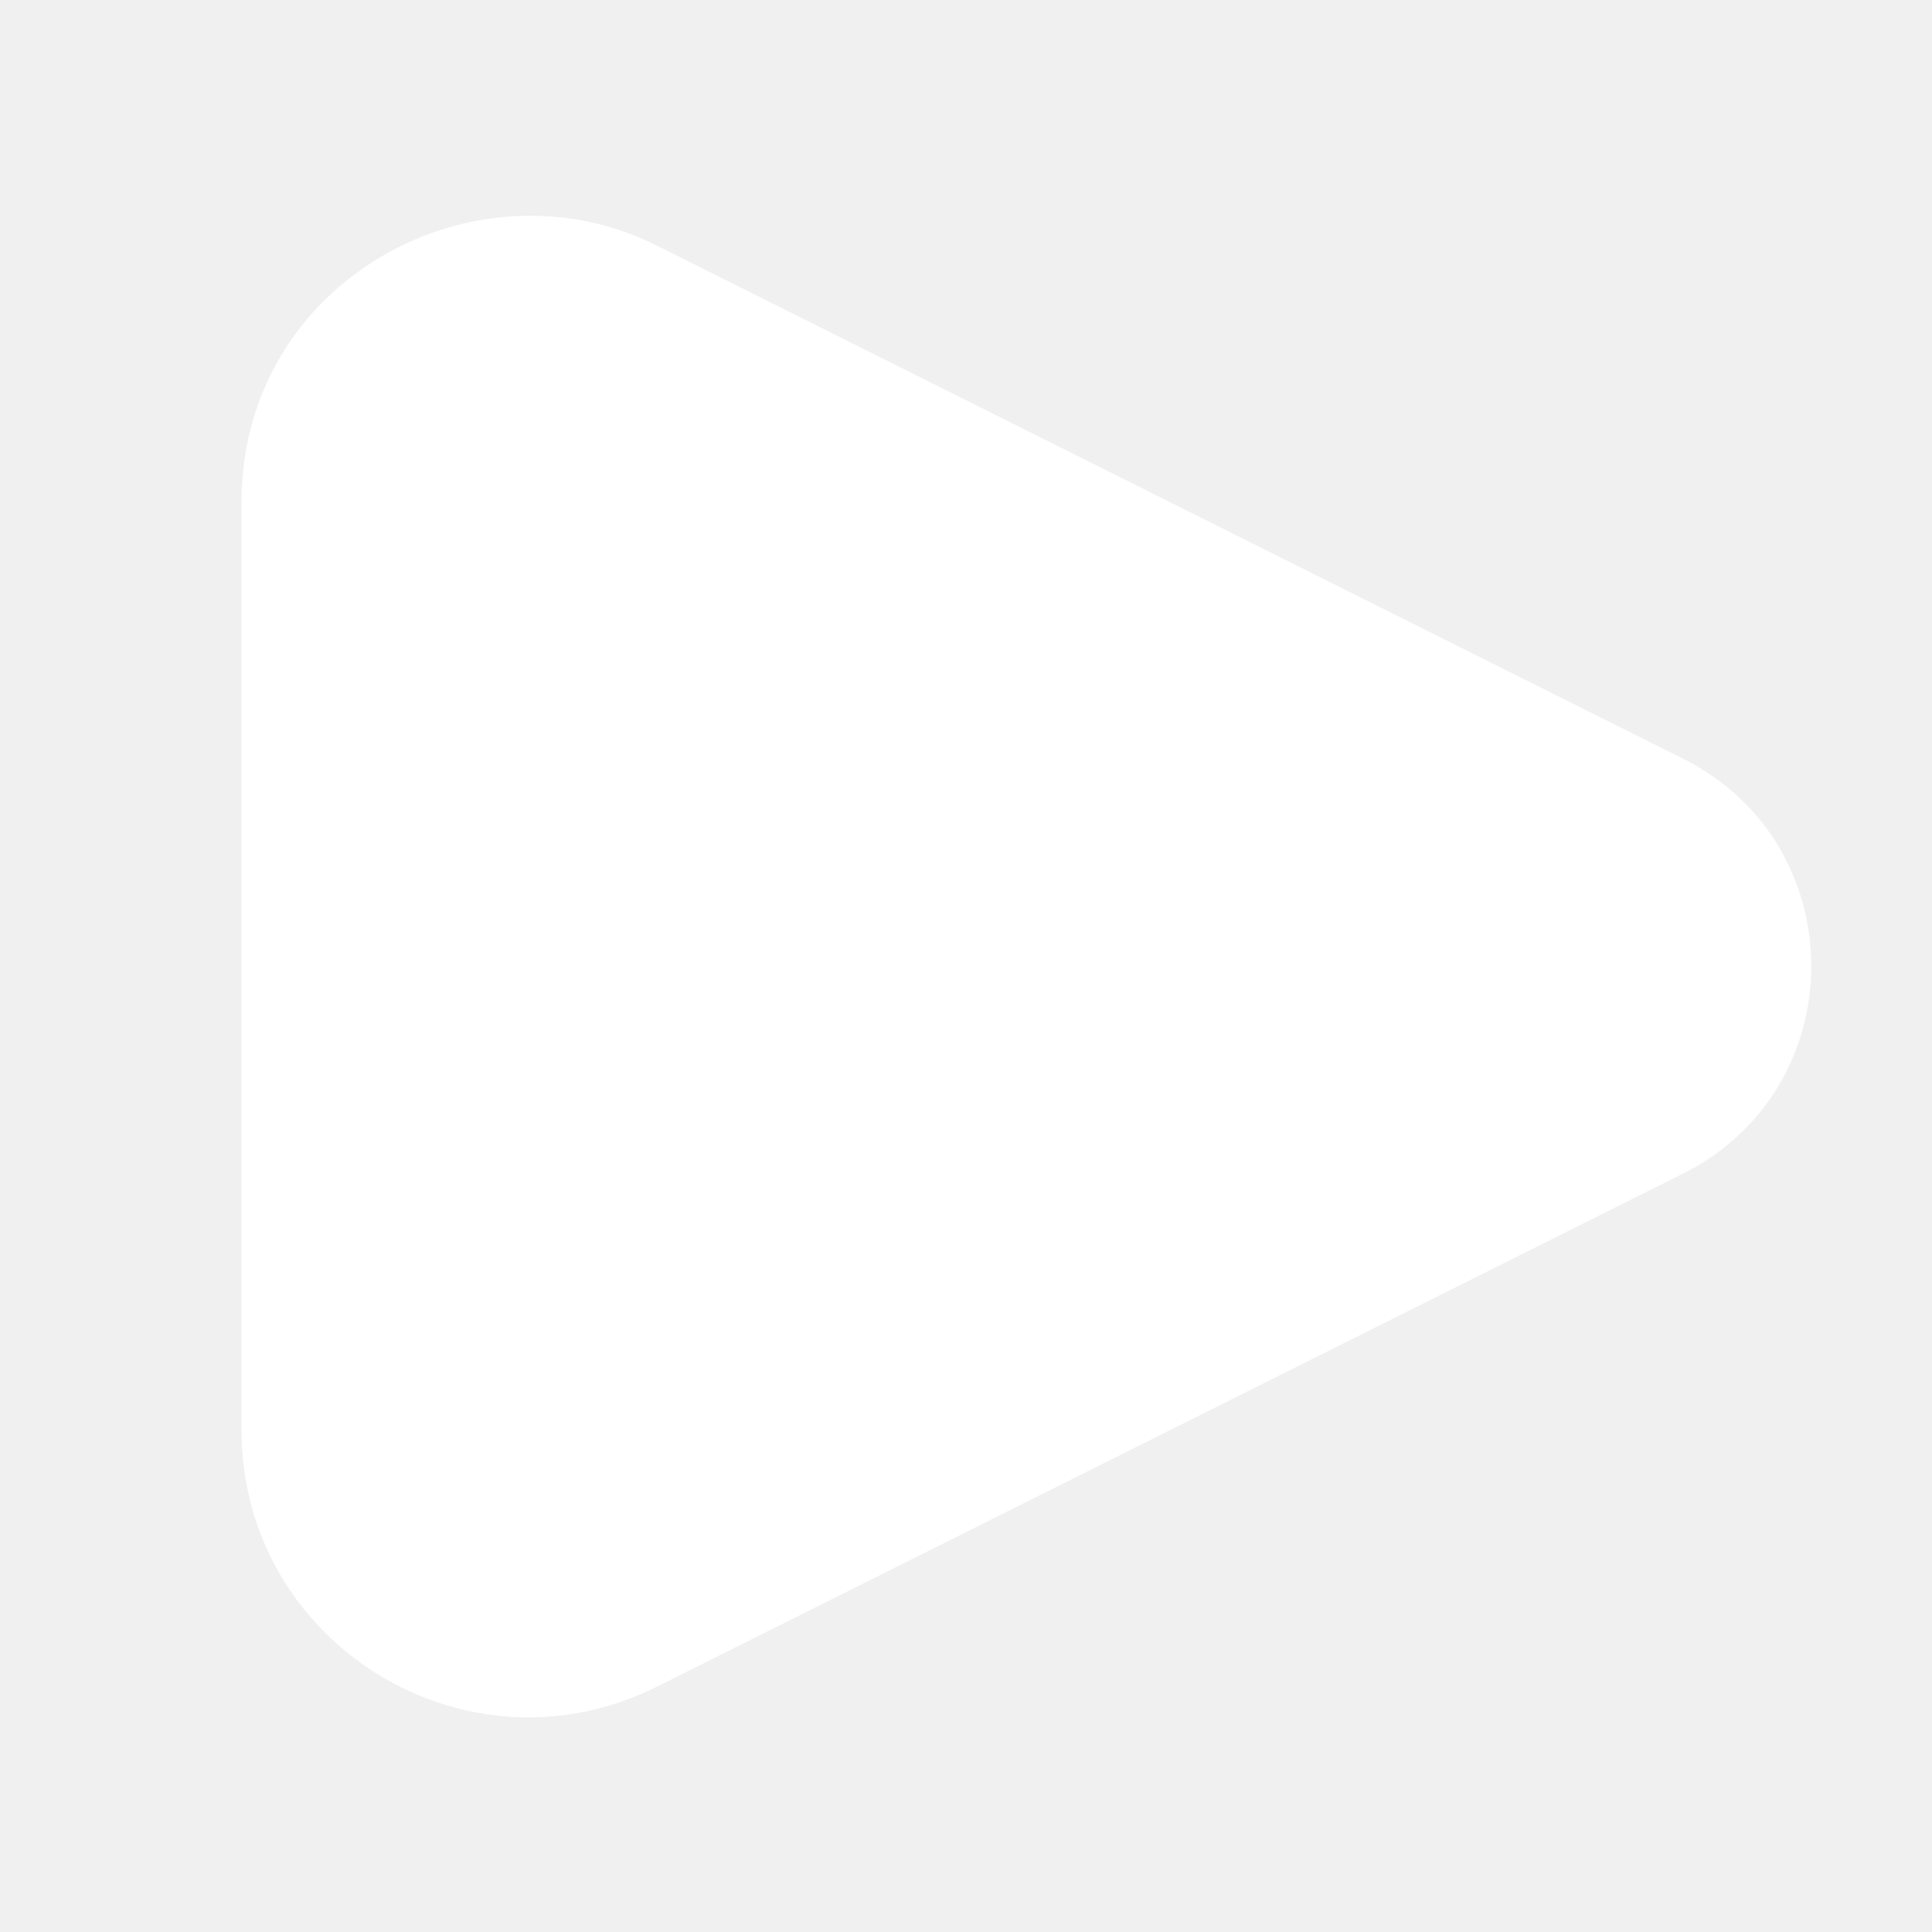
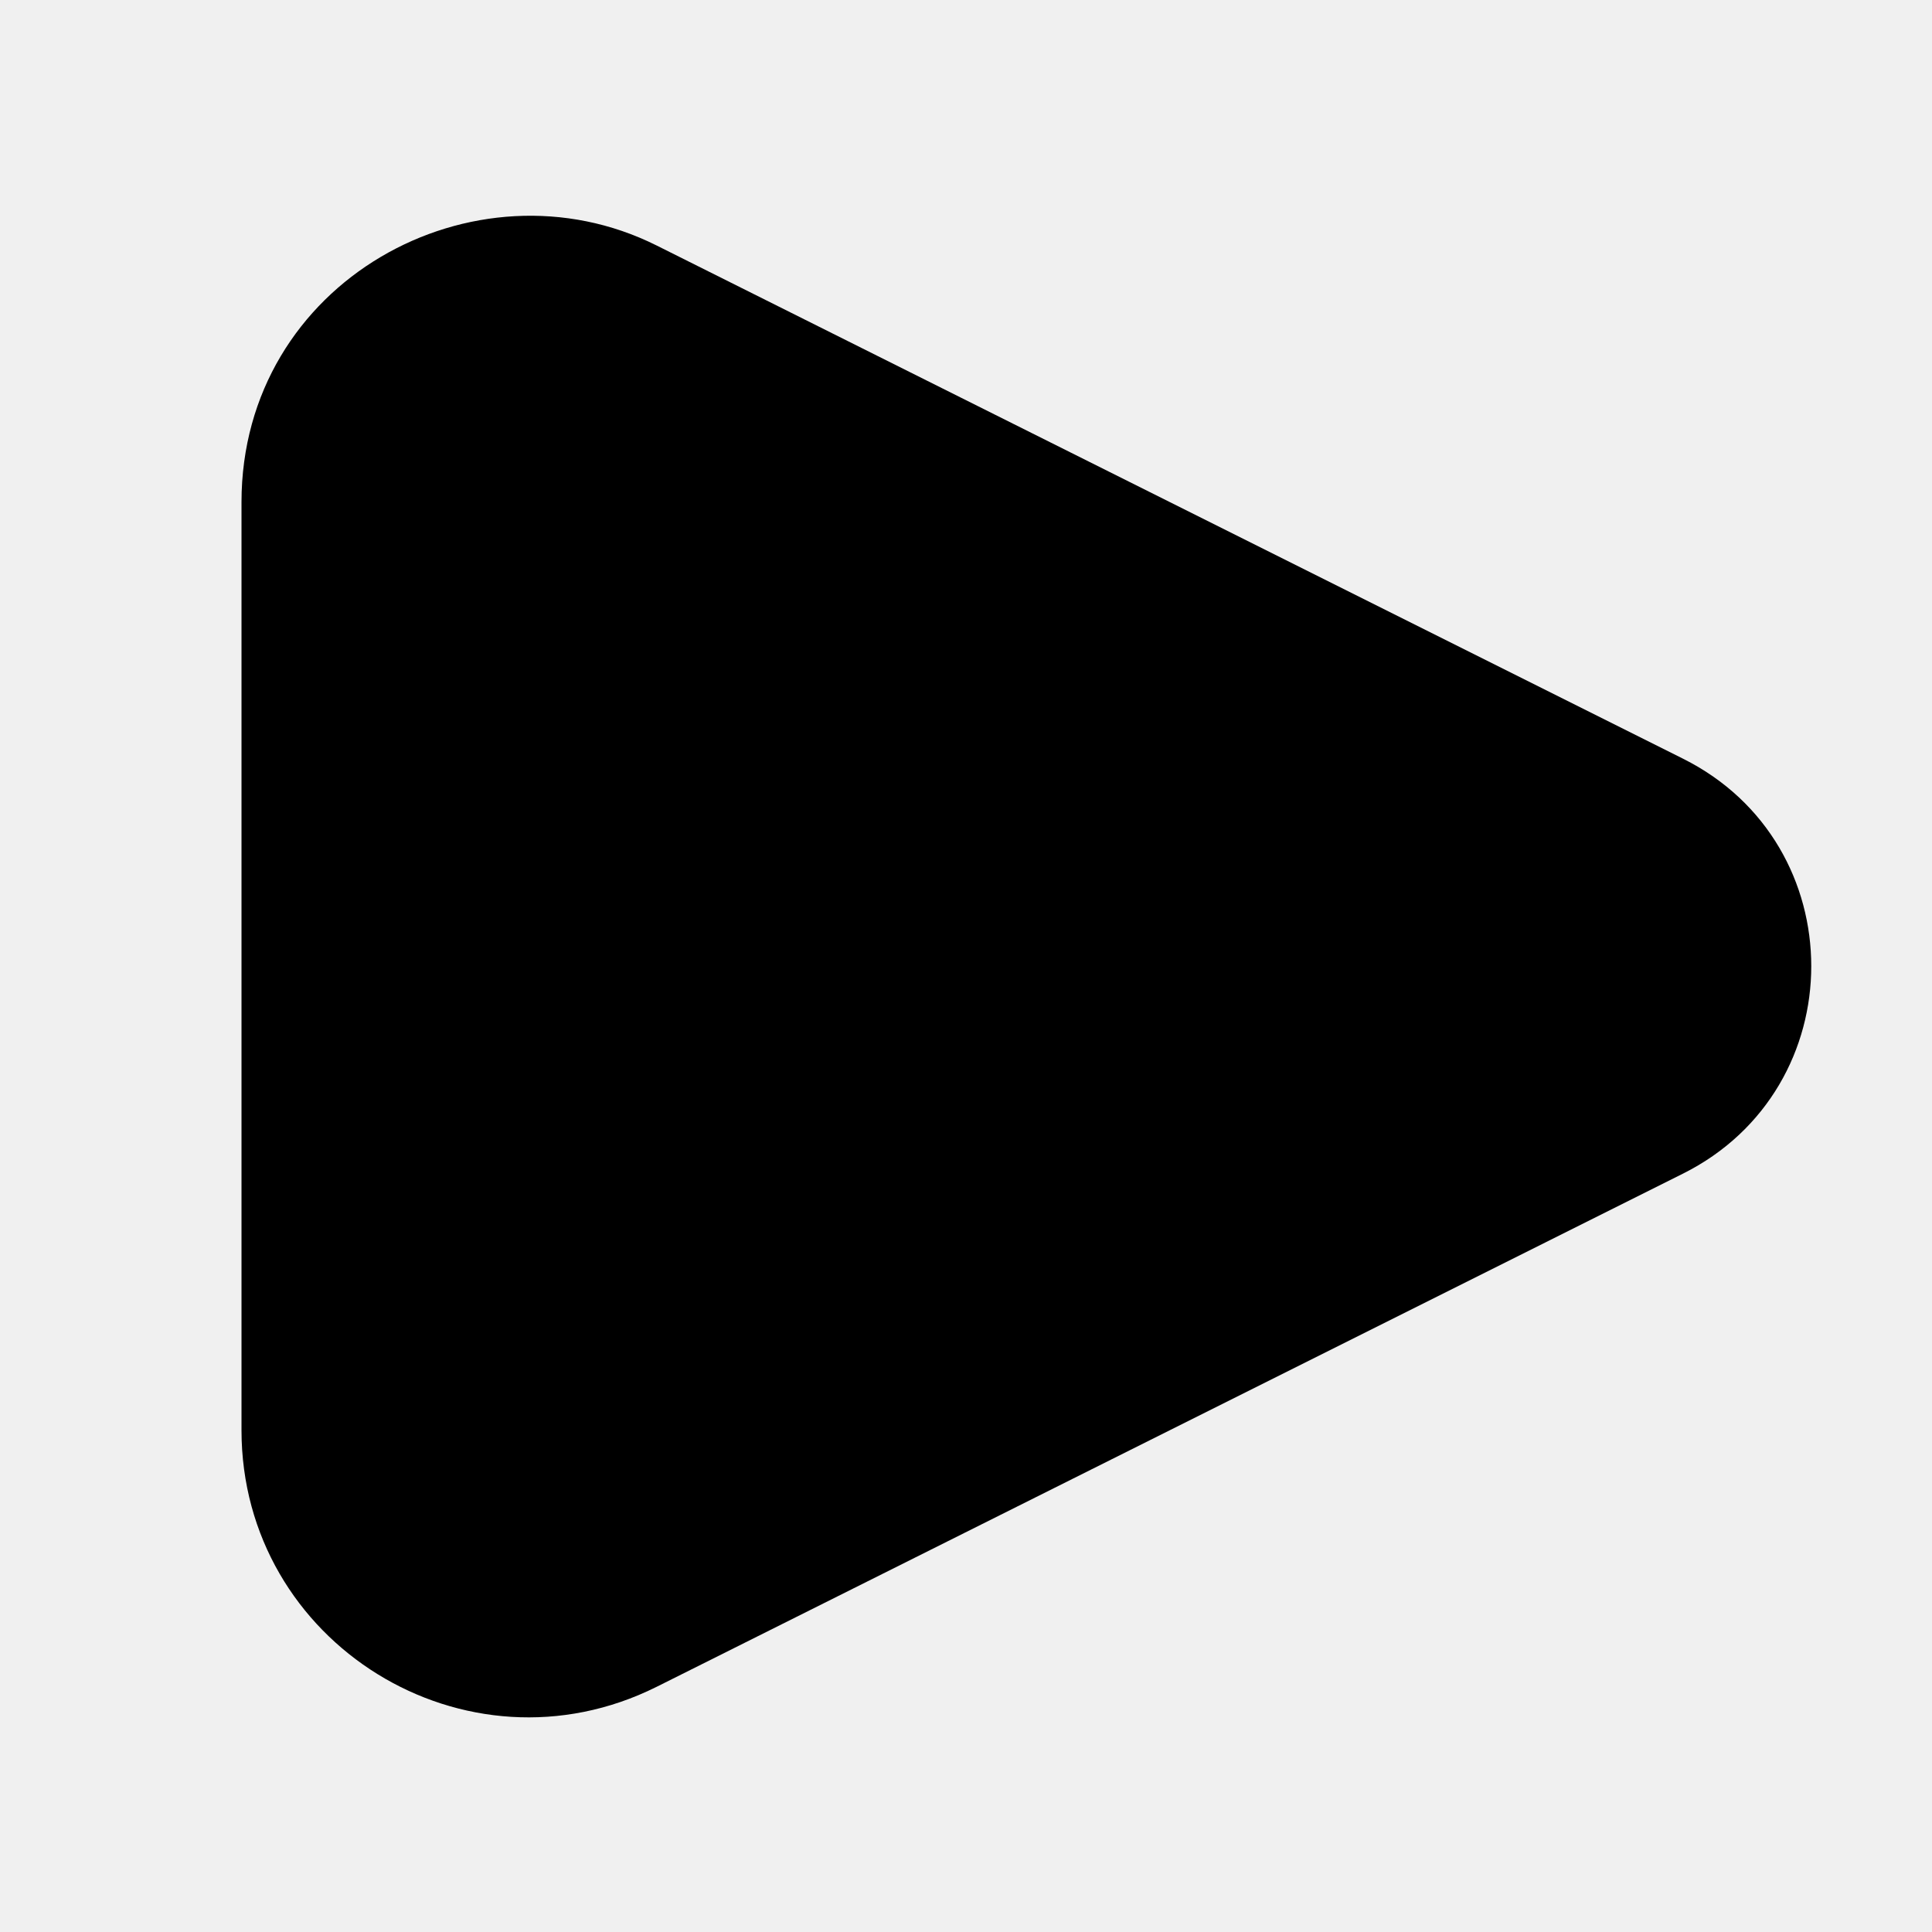
- <svg xmlns="http://www.w3.org/2000/svg" width="16" height="16" viewBox="0 0 16 16" fill="#ffffff">
+ <svg xmlns="http://www.w3.org/2000/svg" width="16" height="16" viewBox="0 0 16 16" fill="currentColor">
  <path transform="matrix(1.2813 0 0 1.2813 -.56261 -2.2504)" d="m2 5v6c9.75e-5 1.378 1.45 2.274 2.683 1.659l6.634-3.317c0.552-0.276 0.829-0.809 0.829-1.341s-0.276-1.065-0.829-1.341l-6.634-3.317c-1.177-0.588-2.683 0.232-2.683 1.659z" />
</svg>
